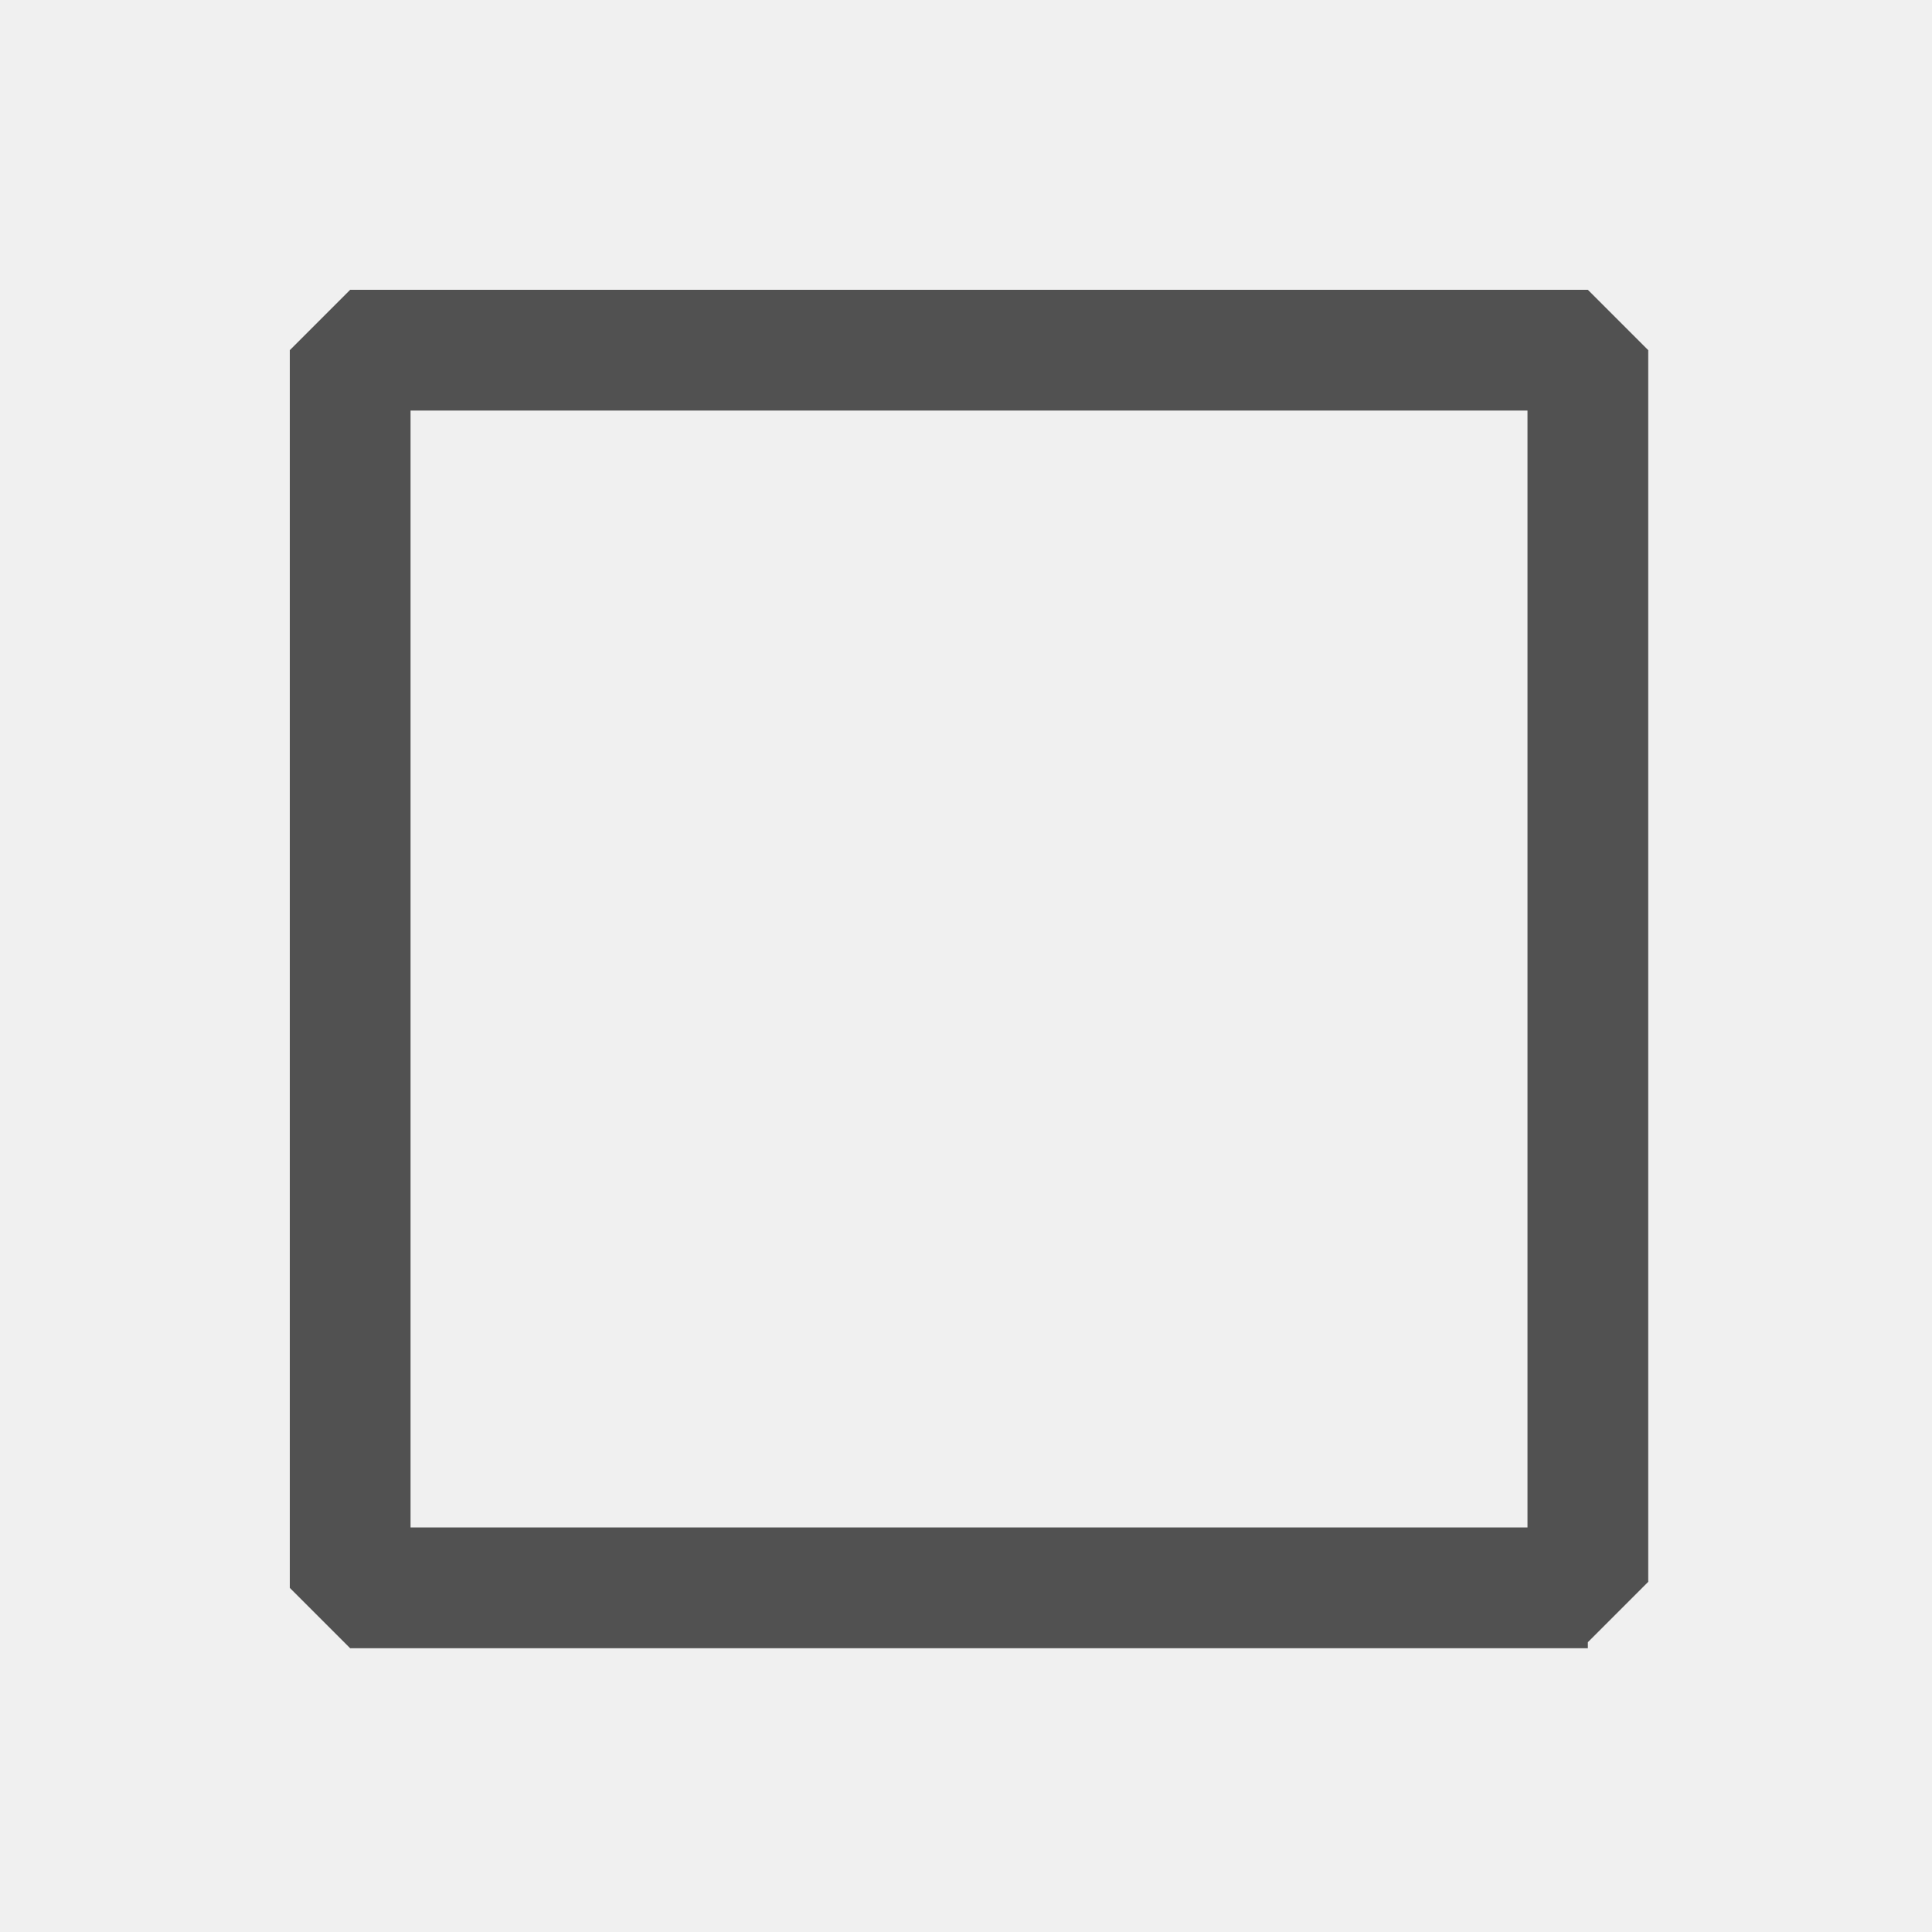
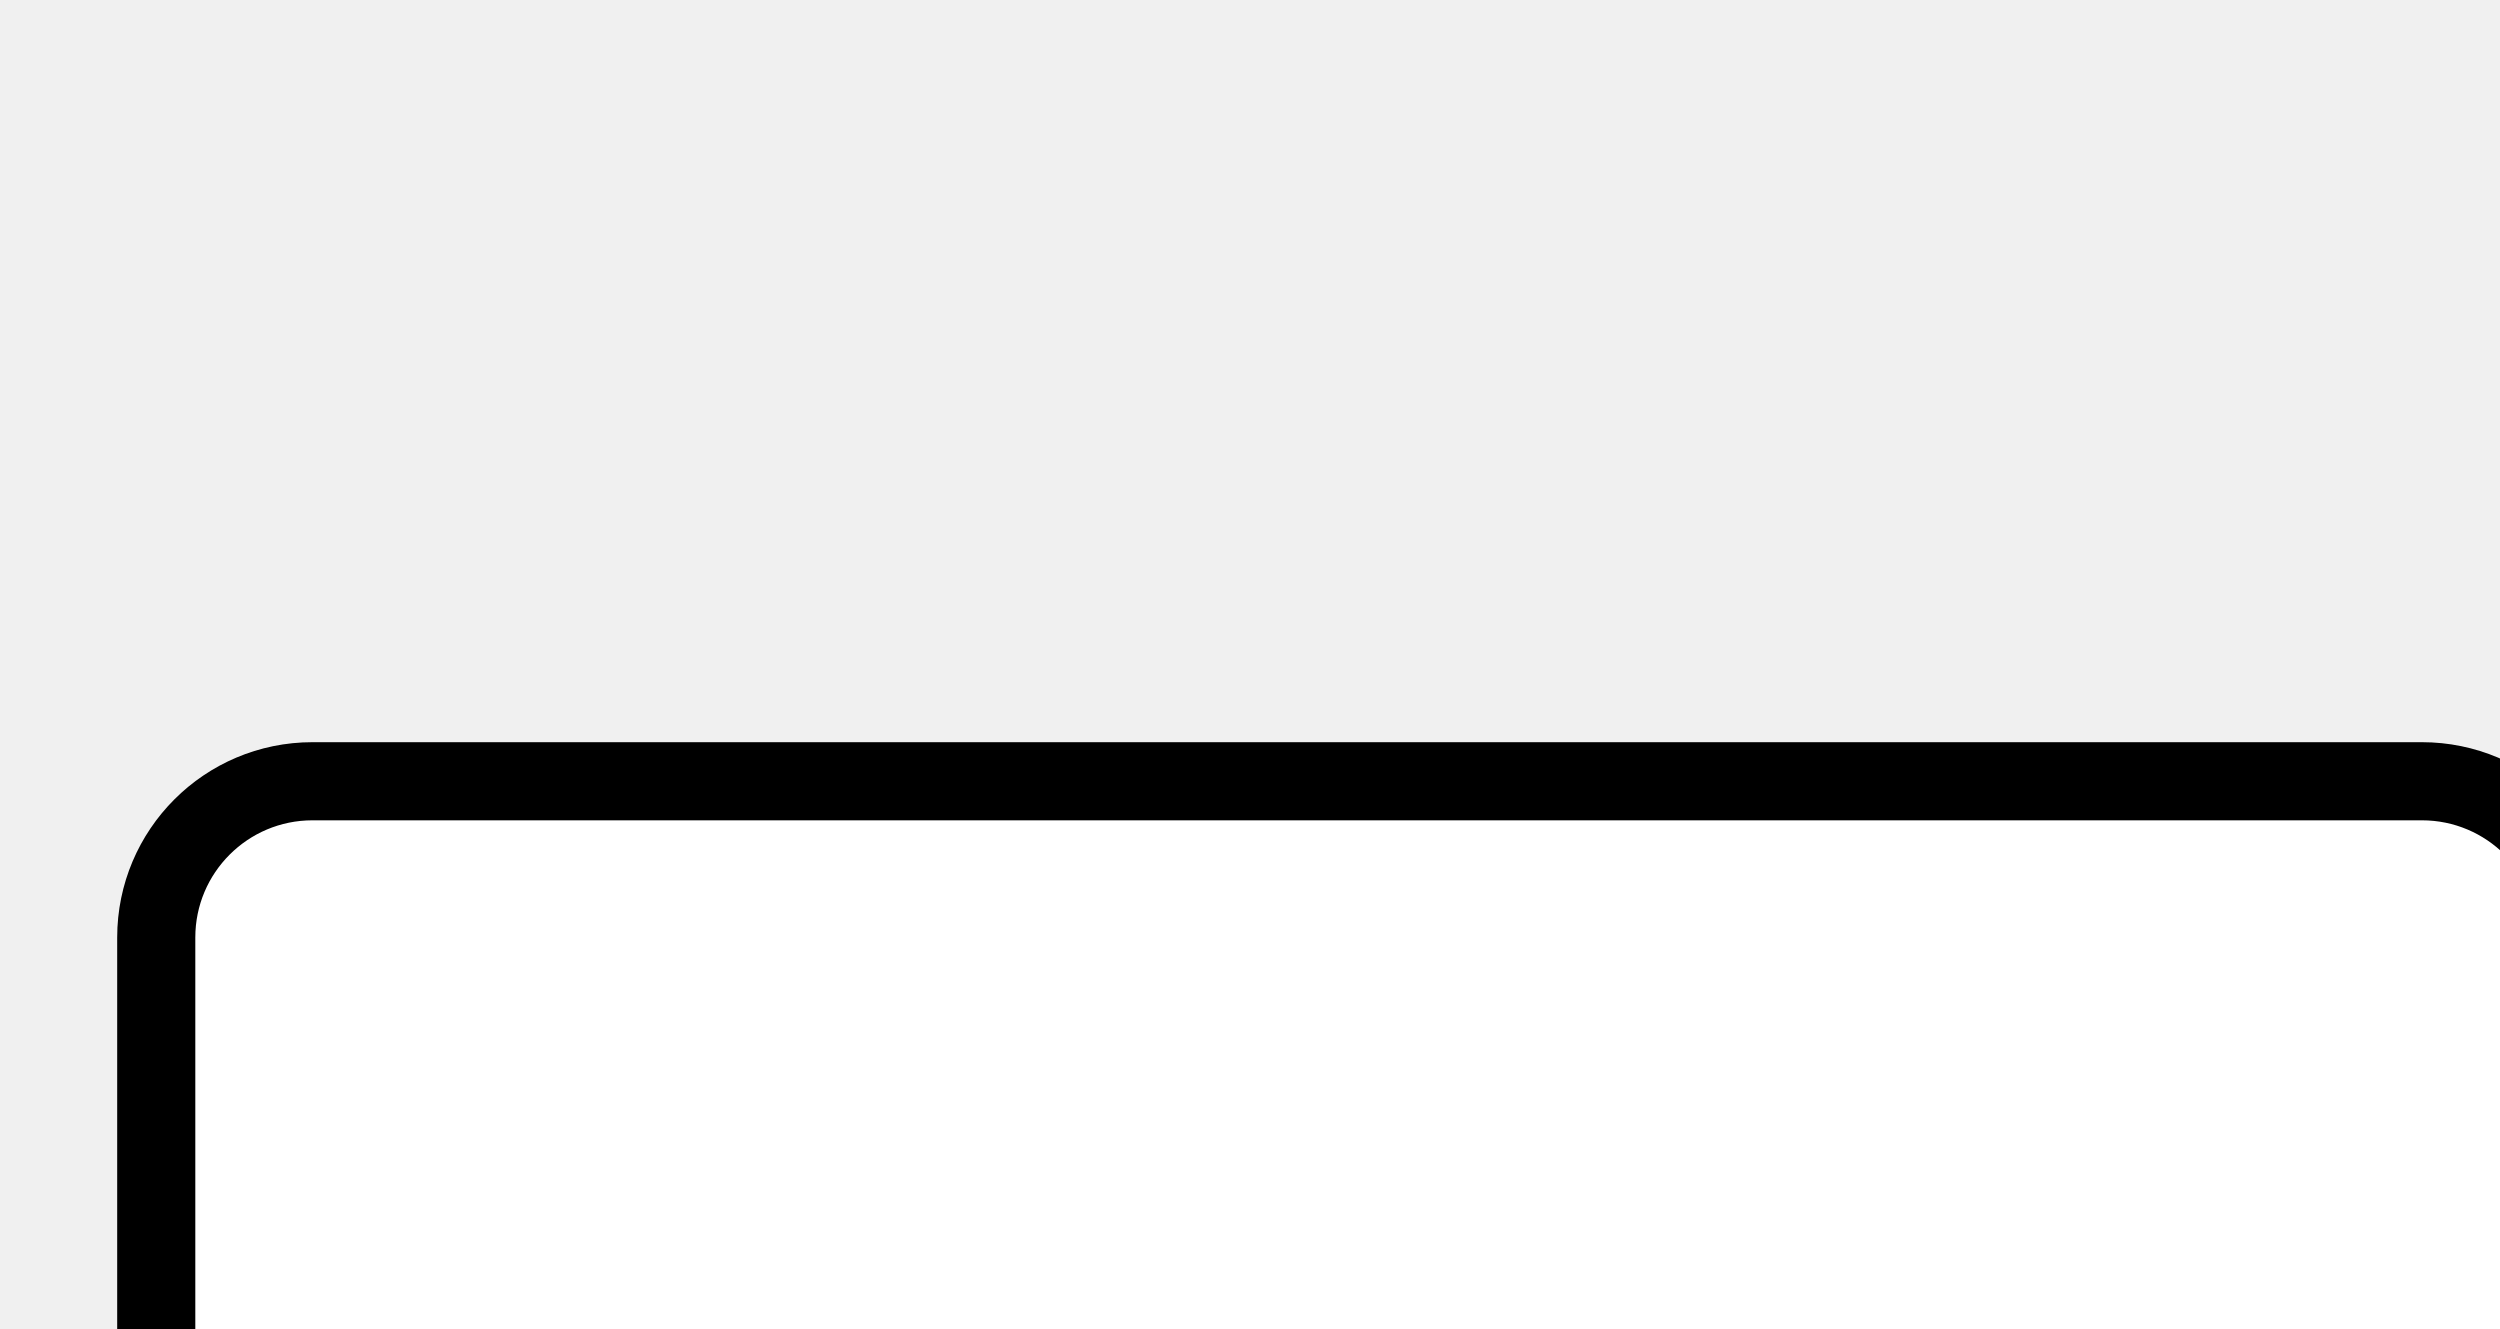
- <svg xmlns="http://www.w3.org/2000/svg" t="1573541879585" class="icon" viewBox="0 0 1024 1024" version="1.1" p-id="2978" width="64" height="64">
-   <defs>
-     <style type="text/css" />
-   </defs>
-   <path d="M841.6 870.4l32-32V185.6l-32-32H185.6l-32 32v656l32 32h656zM217.6 217.6h592v592H217.6V217.6z" fill="#515151" p-id="2979" />
+ <svg xmlns="http://www.w3.org/2000/svg" width="100%" height="100%" version="1.1">
+   <rect x="2" y="10" width="31" height="16" rx="2" ry="2" fill="#ffffff" stroke="#000000" pointer-events="all" />
</svg>
